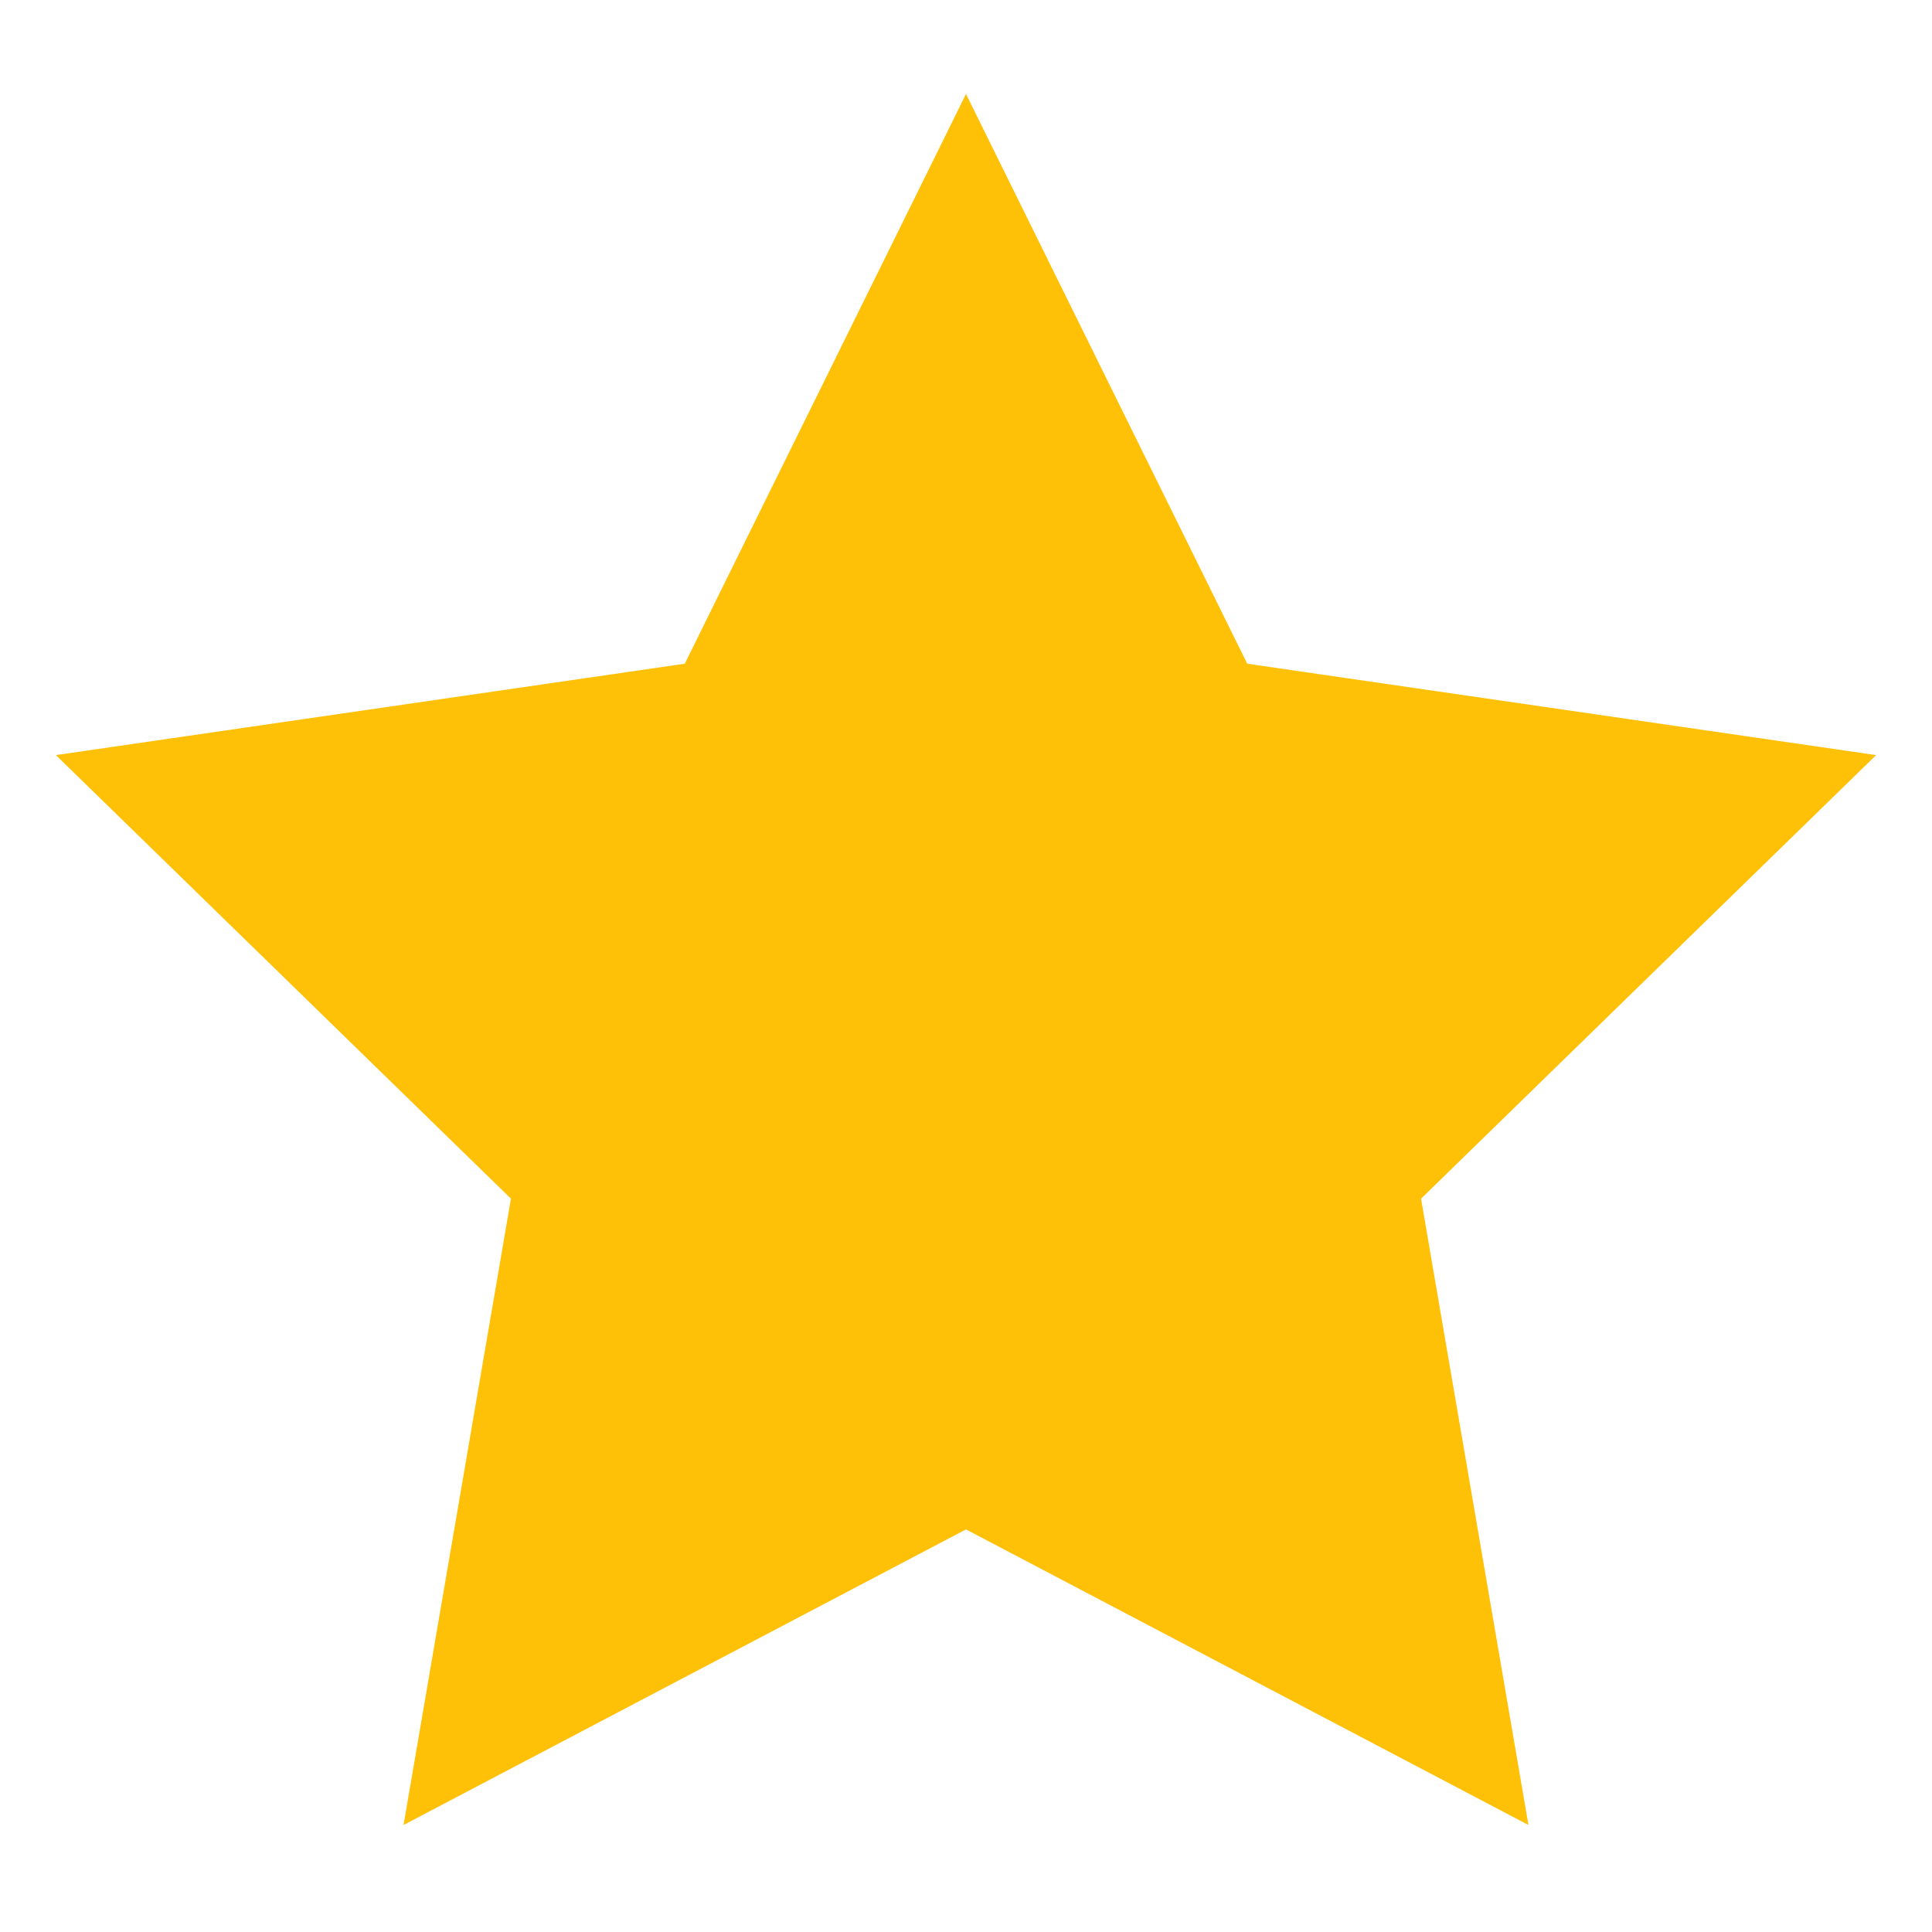
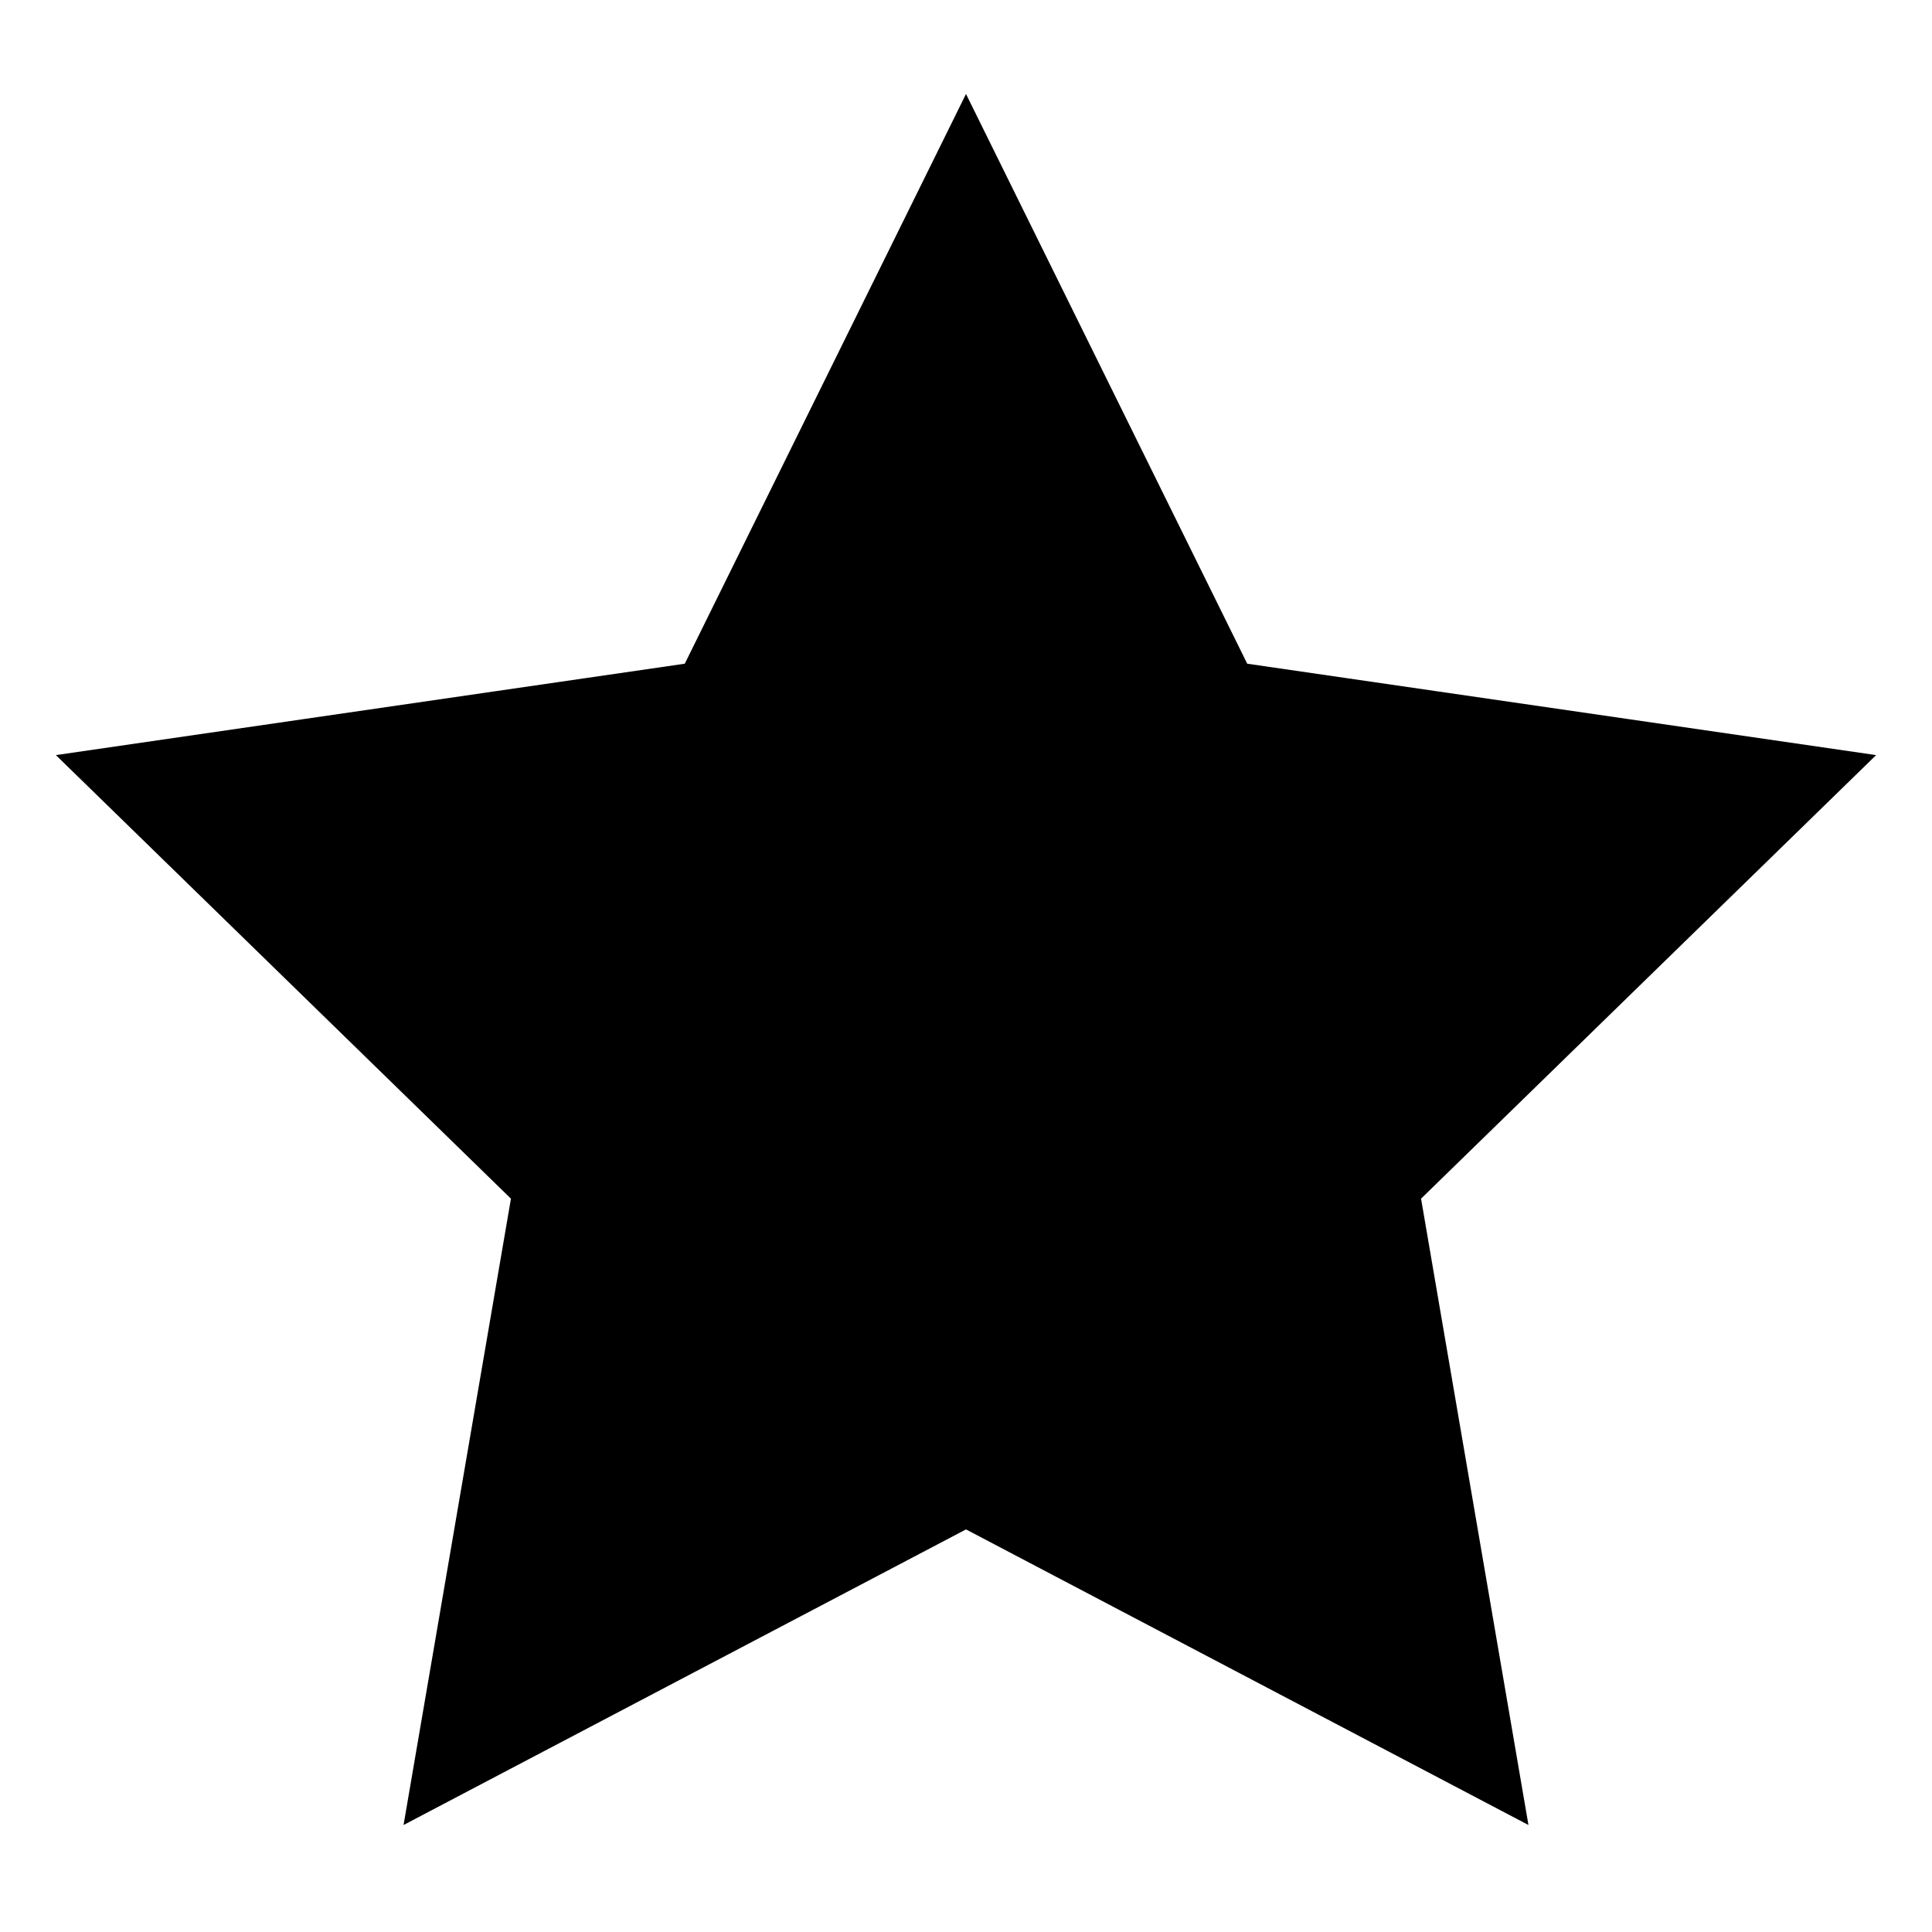
<svg xmlns="http://www.w3.org/2000/svg" aria-hidden="true" width="64" height="64" viewBox="0 0 64 64" fill="none">
-   <path d="M32 5.372L40.652 22.9L60 25.712L46 39.358L49.304 58.628L32 49.534L14.696 58.628L18 39.358L4 25.712L23.348 22.9L32 5.372Z" fill="#ffc107" stroke="#ffc107" stroke-width="2" stroke-miterlimit="10" stroke-linecap="square" />
+   <path d="M32 5.372L40.652 22.9L60 25.712L46 39.358L49.304 58.628L32 49.534L14.696 58.628L18 39.358L4 25.712L23.348 22.9L32 5.372Z" fill="currentColor" stroke="currentColor" stroke-width="2" stroke-miterlimit="10" stroke-linecap="square" />
</svg>
